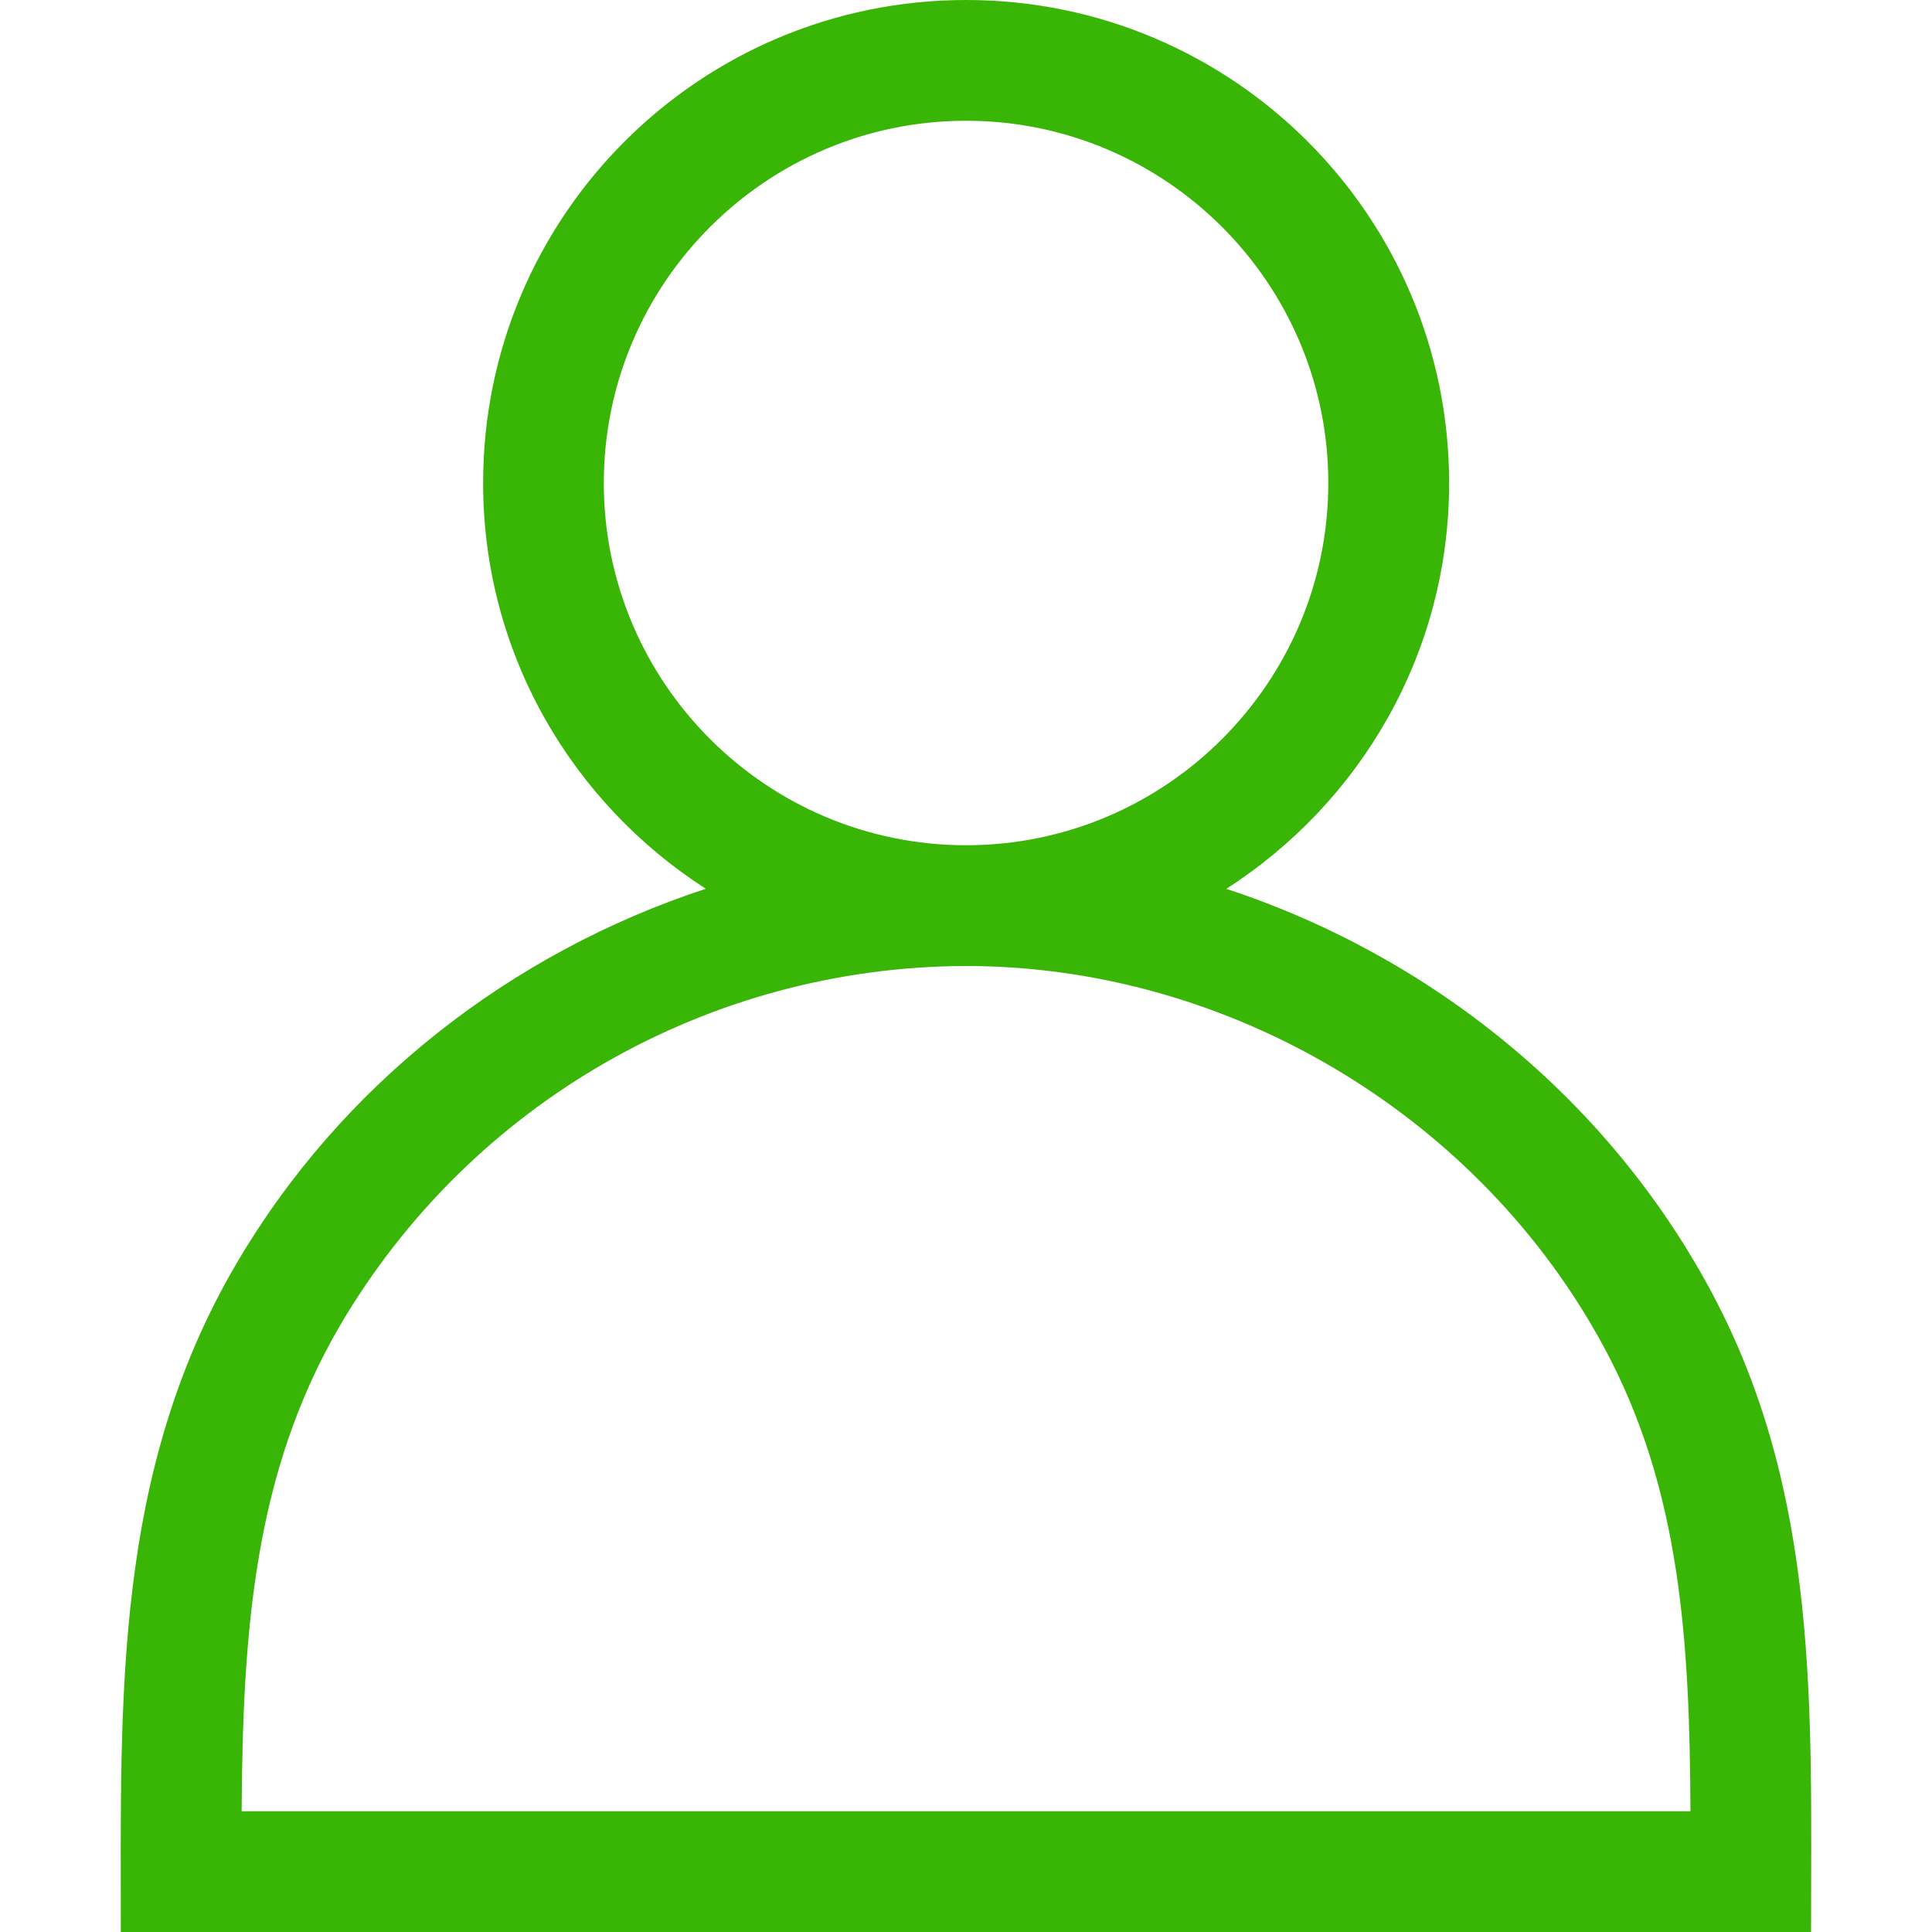
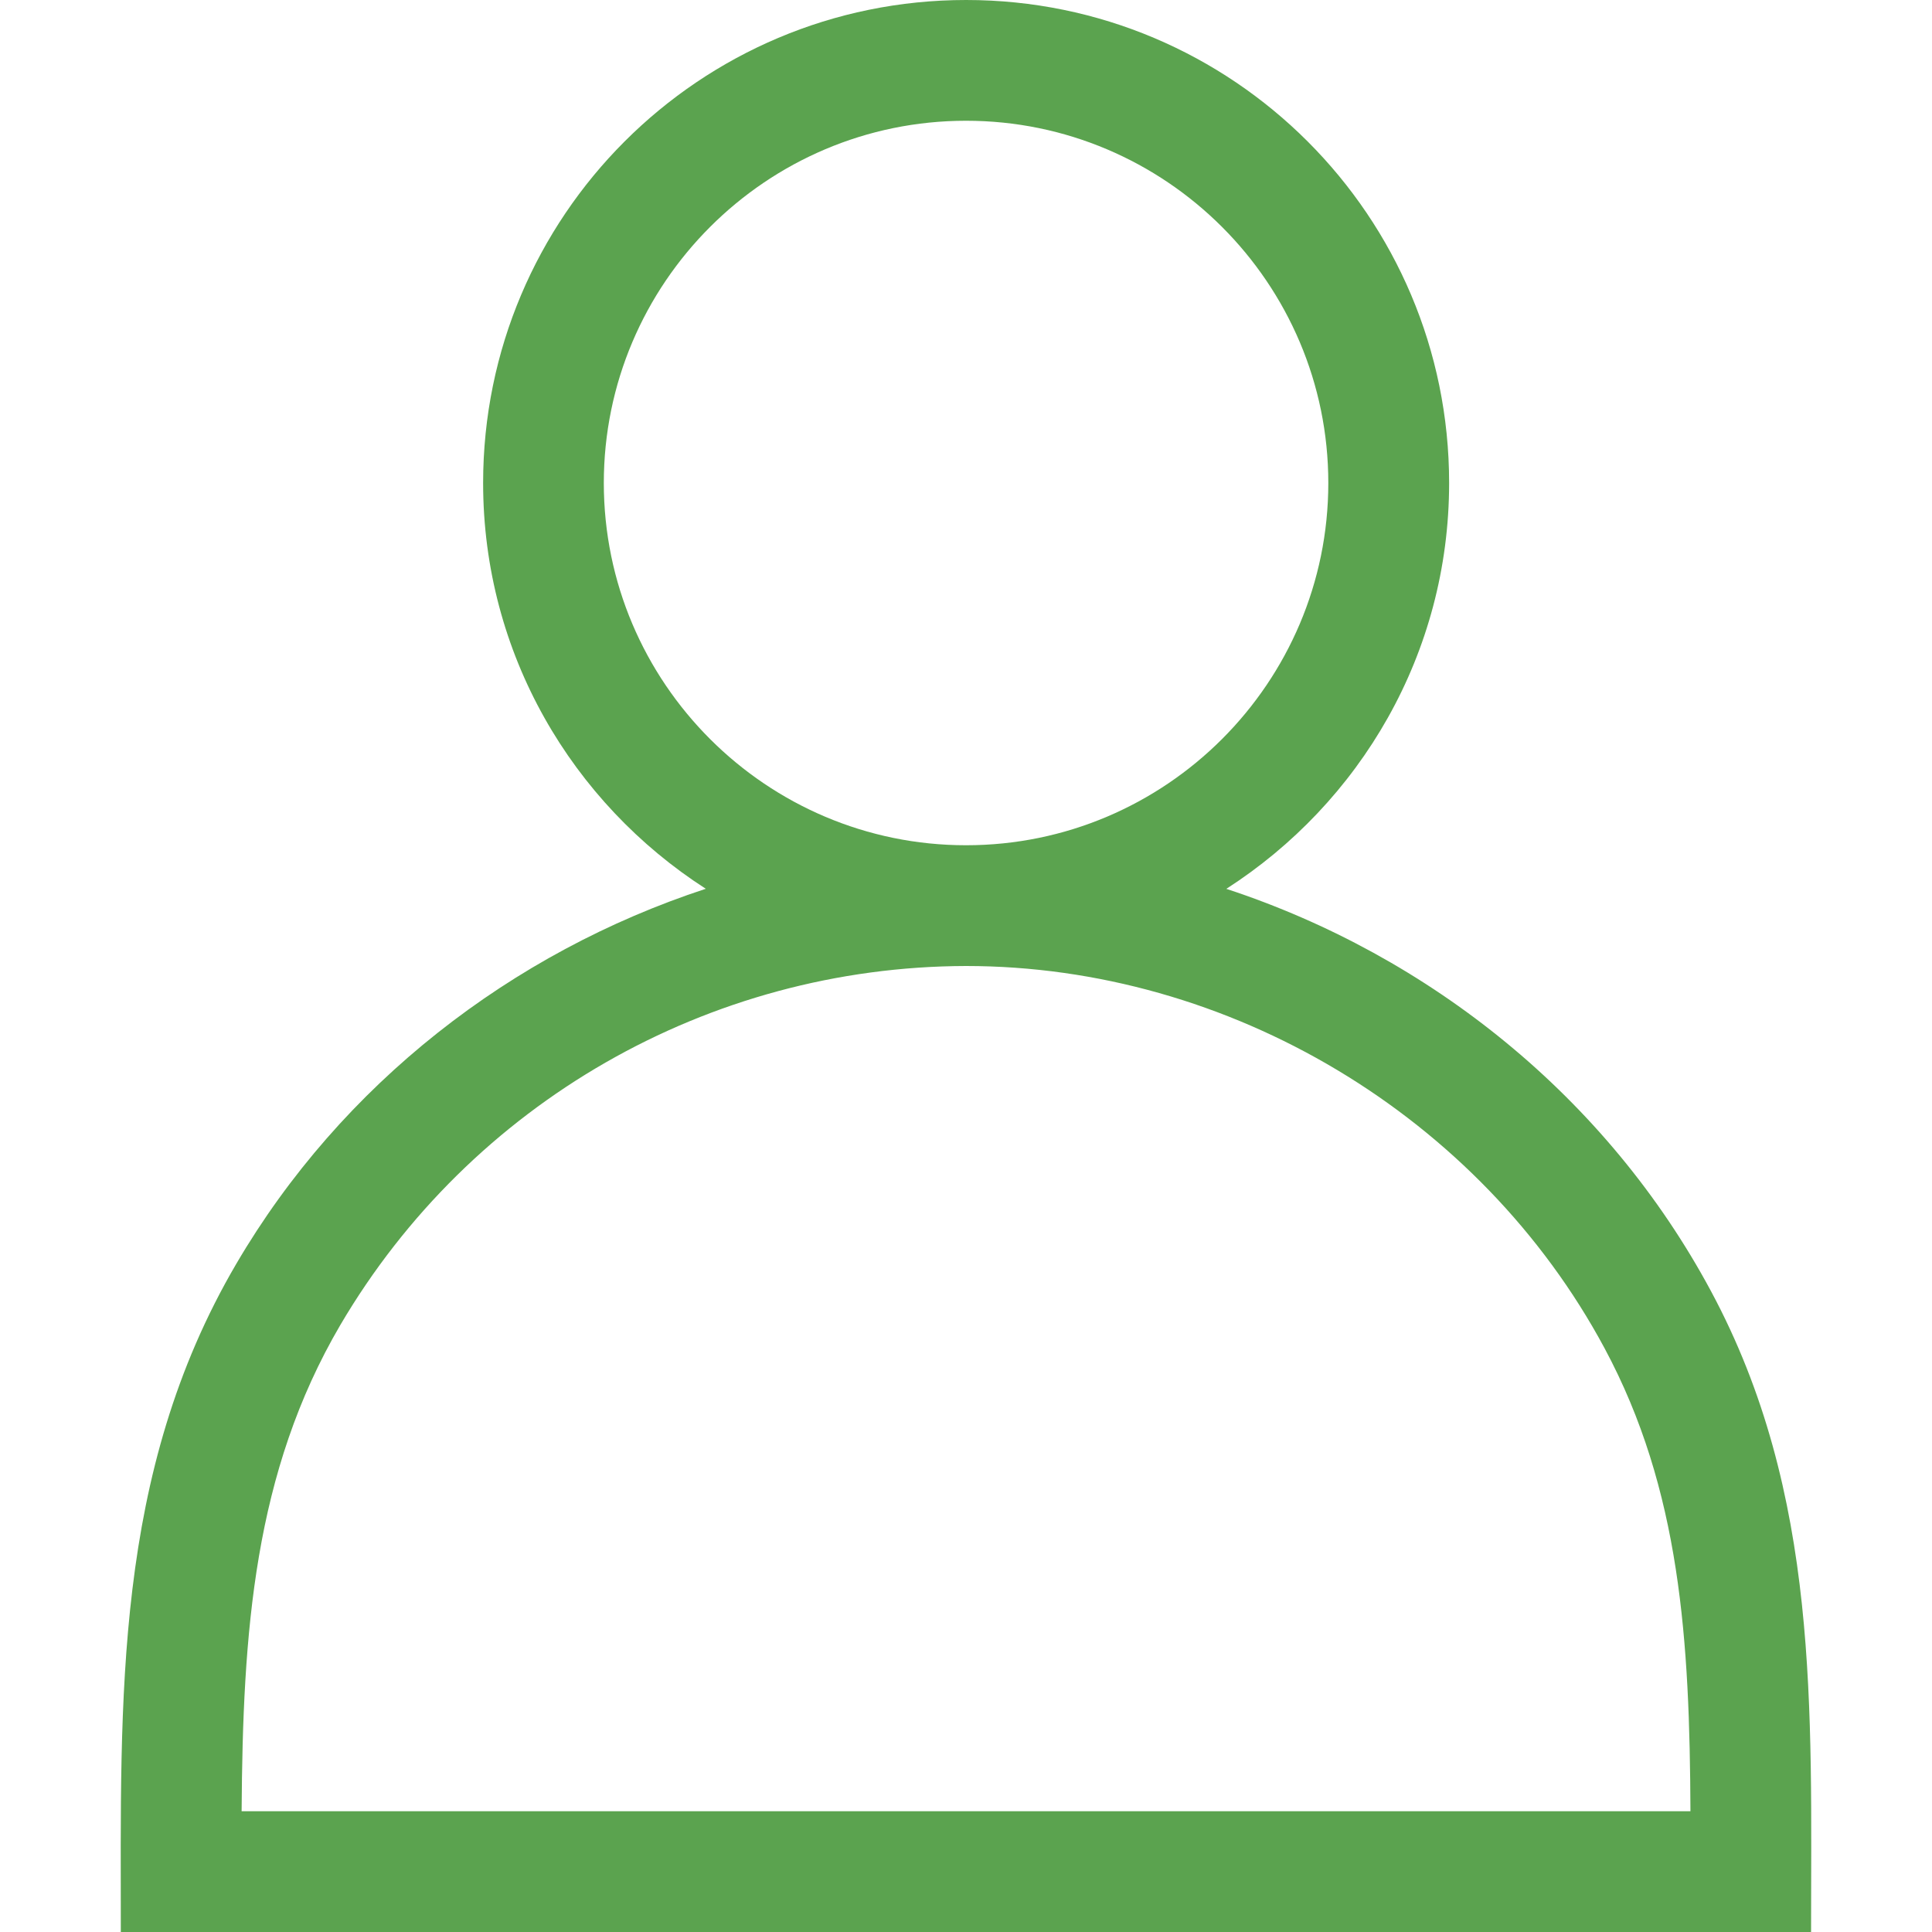
<svg xmlns="http://www.w3.org/2000/svg" width="64" height="64" viewBox="0 0 32 32">
-   <path fill="#39B506" d="M20.312 14.722c2.214-1.423 3.69-3.894 3.69-6.722a8 8 0 1 0-16 0c0 2.827 1.475 5.298 3.688 6.721-3.218 1.056-6.033 3.235-7.777 6.213C1.877 24.409 2.001 28.13 2.001 32h27.996c0-3.684.148-7.254-1.659-10.617-1.717-3.197-4.647-5.55-8.026-6.661zM10.001 8c0-3.308 2.692-6 6-6s6 2.692 6 6-2.692 6-6 6-6-2.692-6-6zM4.002 30c.019-2.974.202-5.607 1.636-8.056A12.056 12.056 0 0 1 15.999 16c4.36 0 8.512 2.484 10.577 6.33 1.261 2.348 1.411 4.847 1.423 7.67H4.002z" />
+   <path fill="#5ba34f" d="M20.312 14.722c2.214-1.423 3.69-3.894 3.69-6.722a8 8 0 1 0-16 0c0 2.827 1.475 5.298 3.688 6.721-3.218 1.056-6.033 3.235-7.777 6.213C1.877 24.409 2.001 28.13 2.001 32h27.996c0-3.684.148-7.254-1.659-10.617-1.717-3.197-4.647-5.55-8.026-6.661zM10.001 8c0-3.308 2.692-6 6-6s6 2.692 6 6-2.692 6-6 6-6-2.692-6-6zM4.002 30c.019-2.974.202-5.607 1.636-8.056A12.056 12.056 0 0 1 15.999 16c4.36 0 8.512 2.484 10.577 6.33 1.261 2.348 1.411 4.847 1.423 7.67H4.002z" />
</svg>
